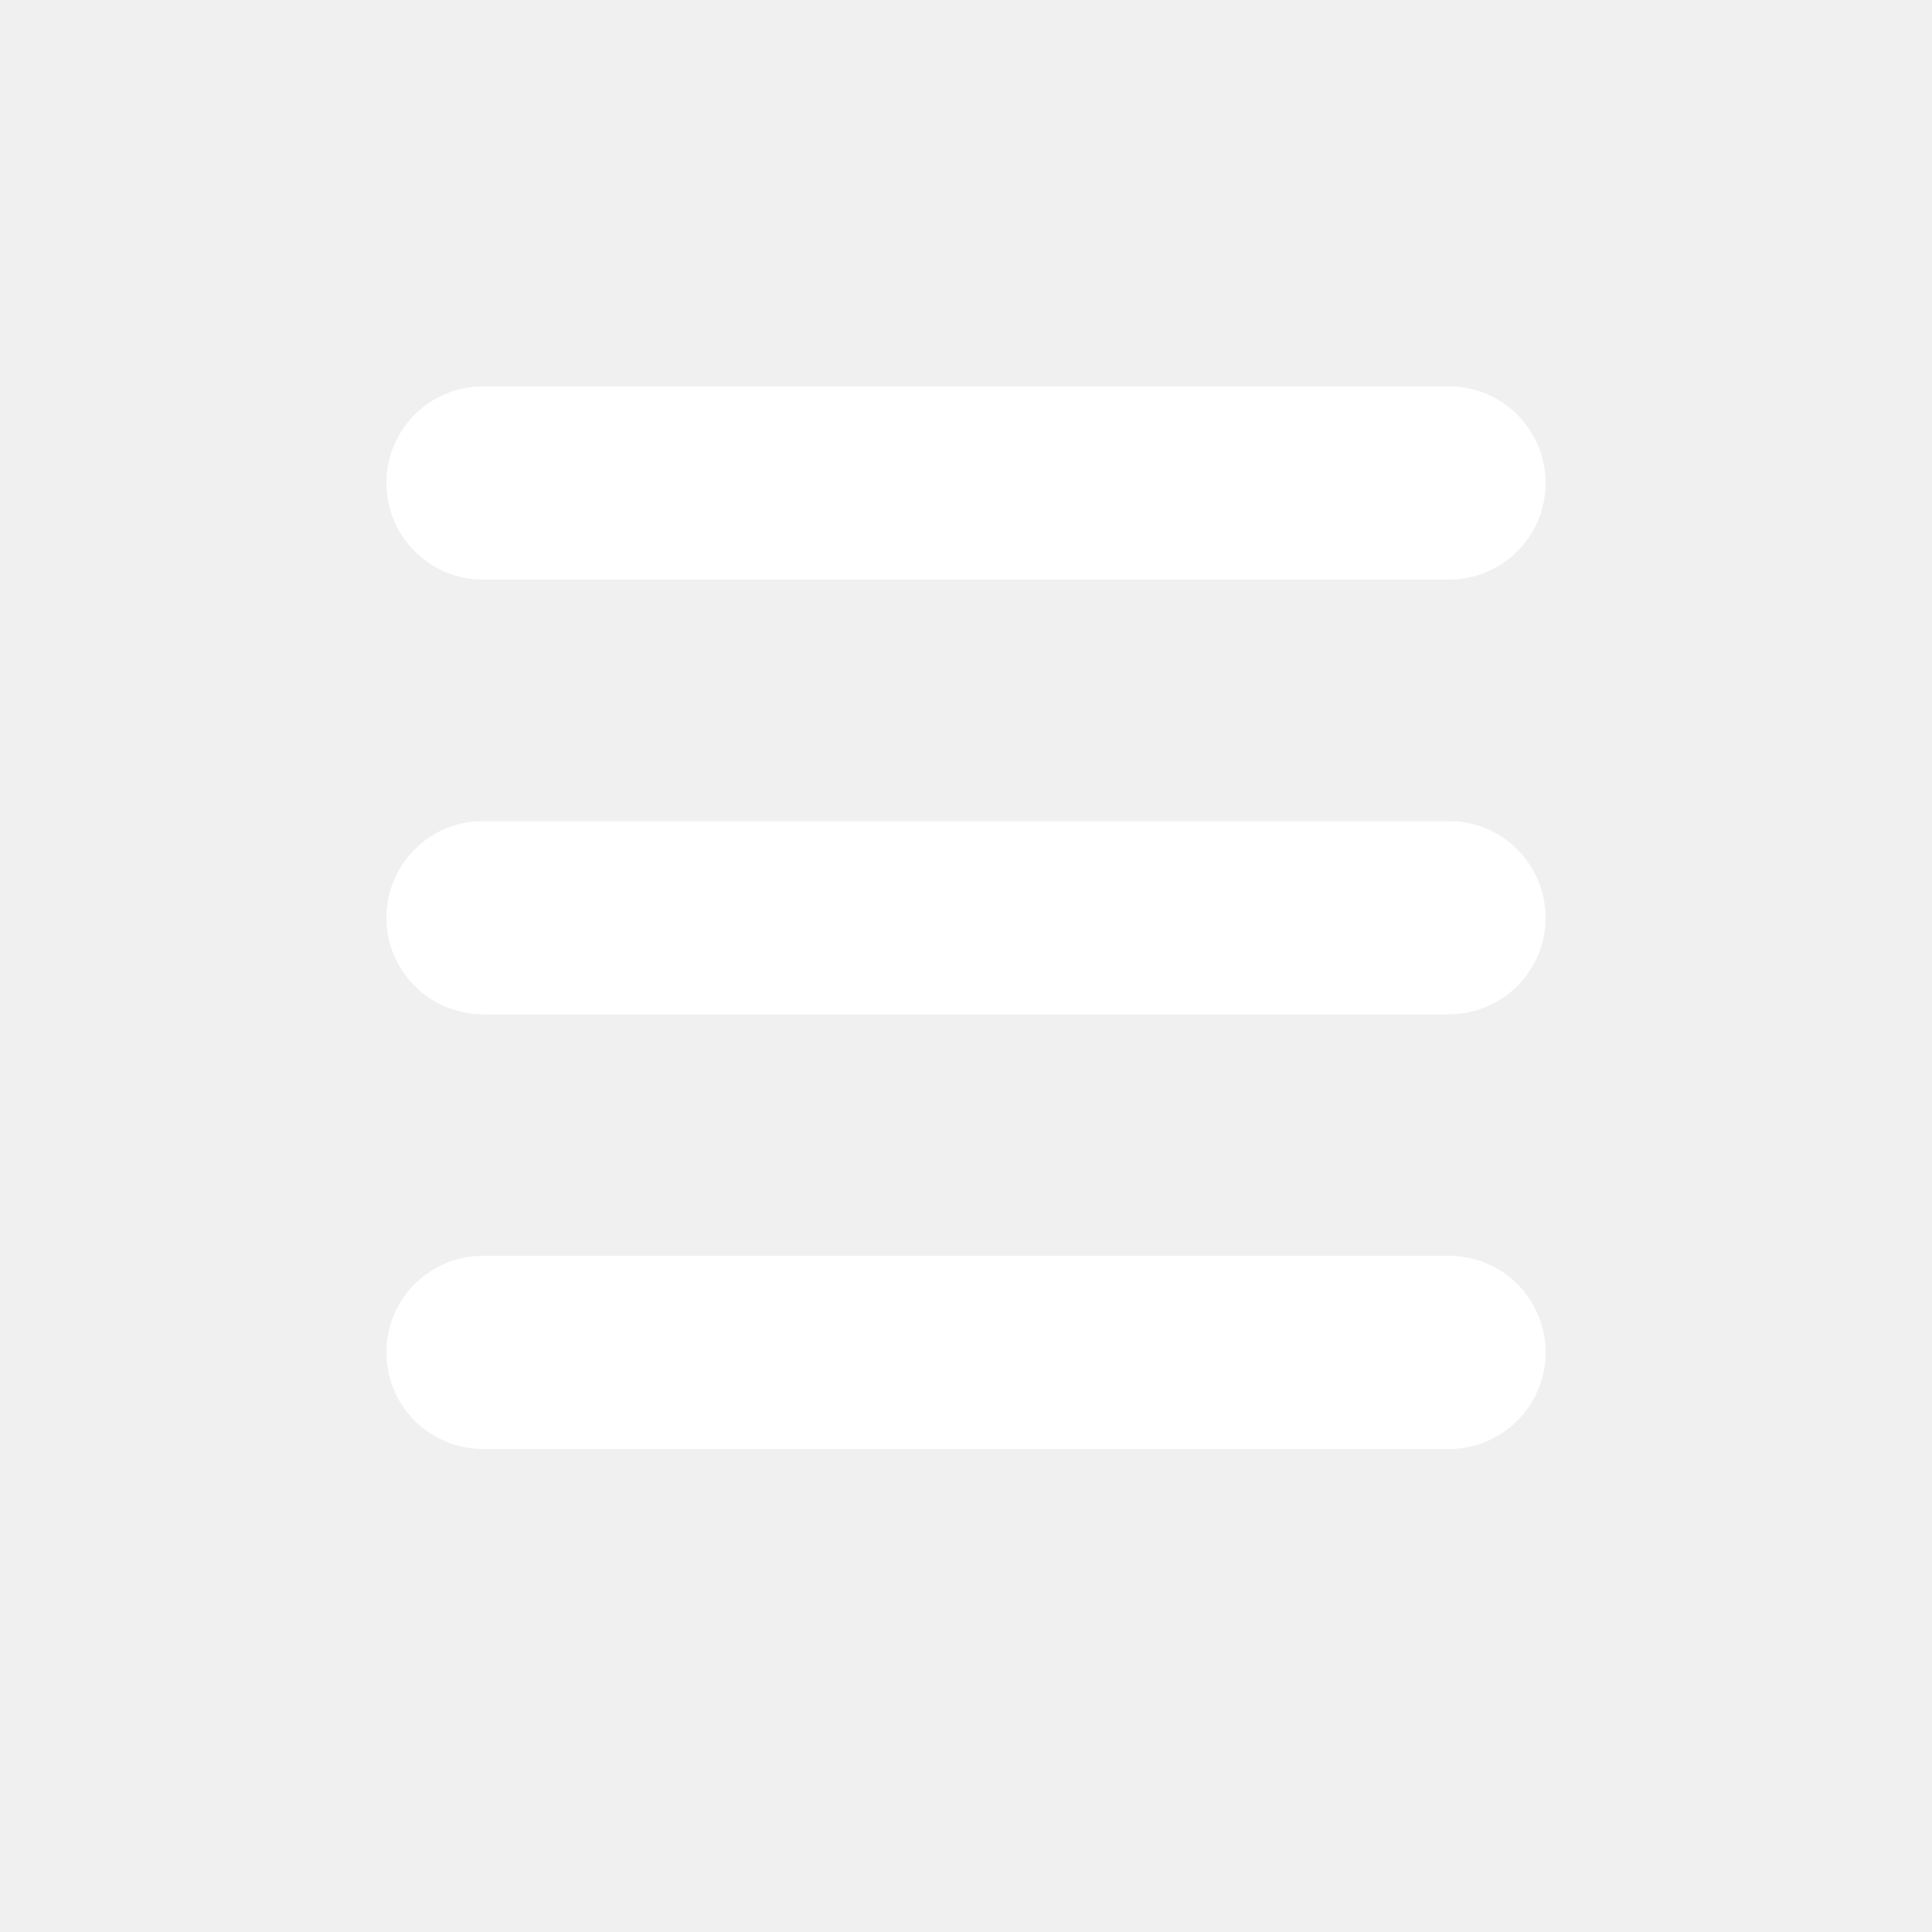
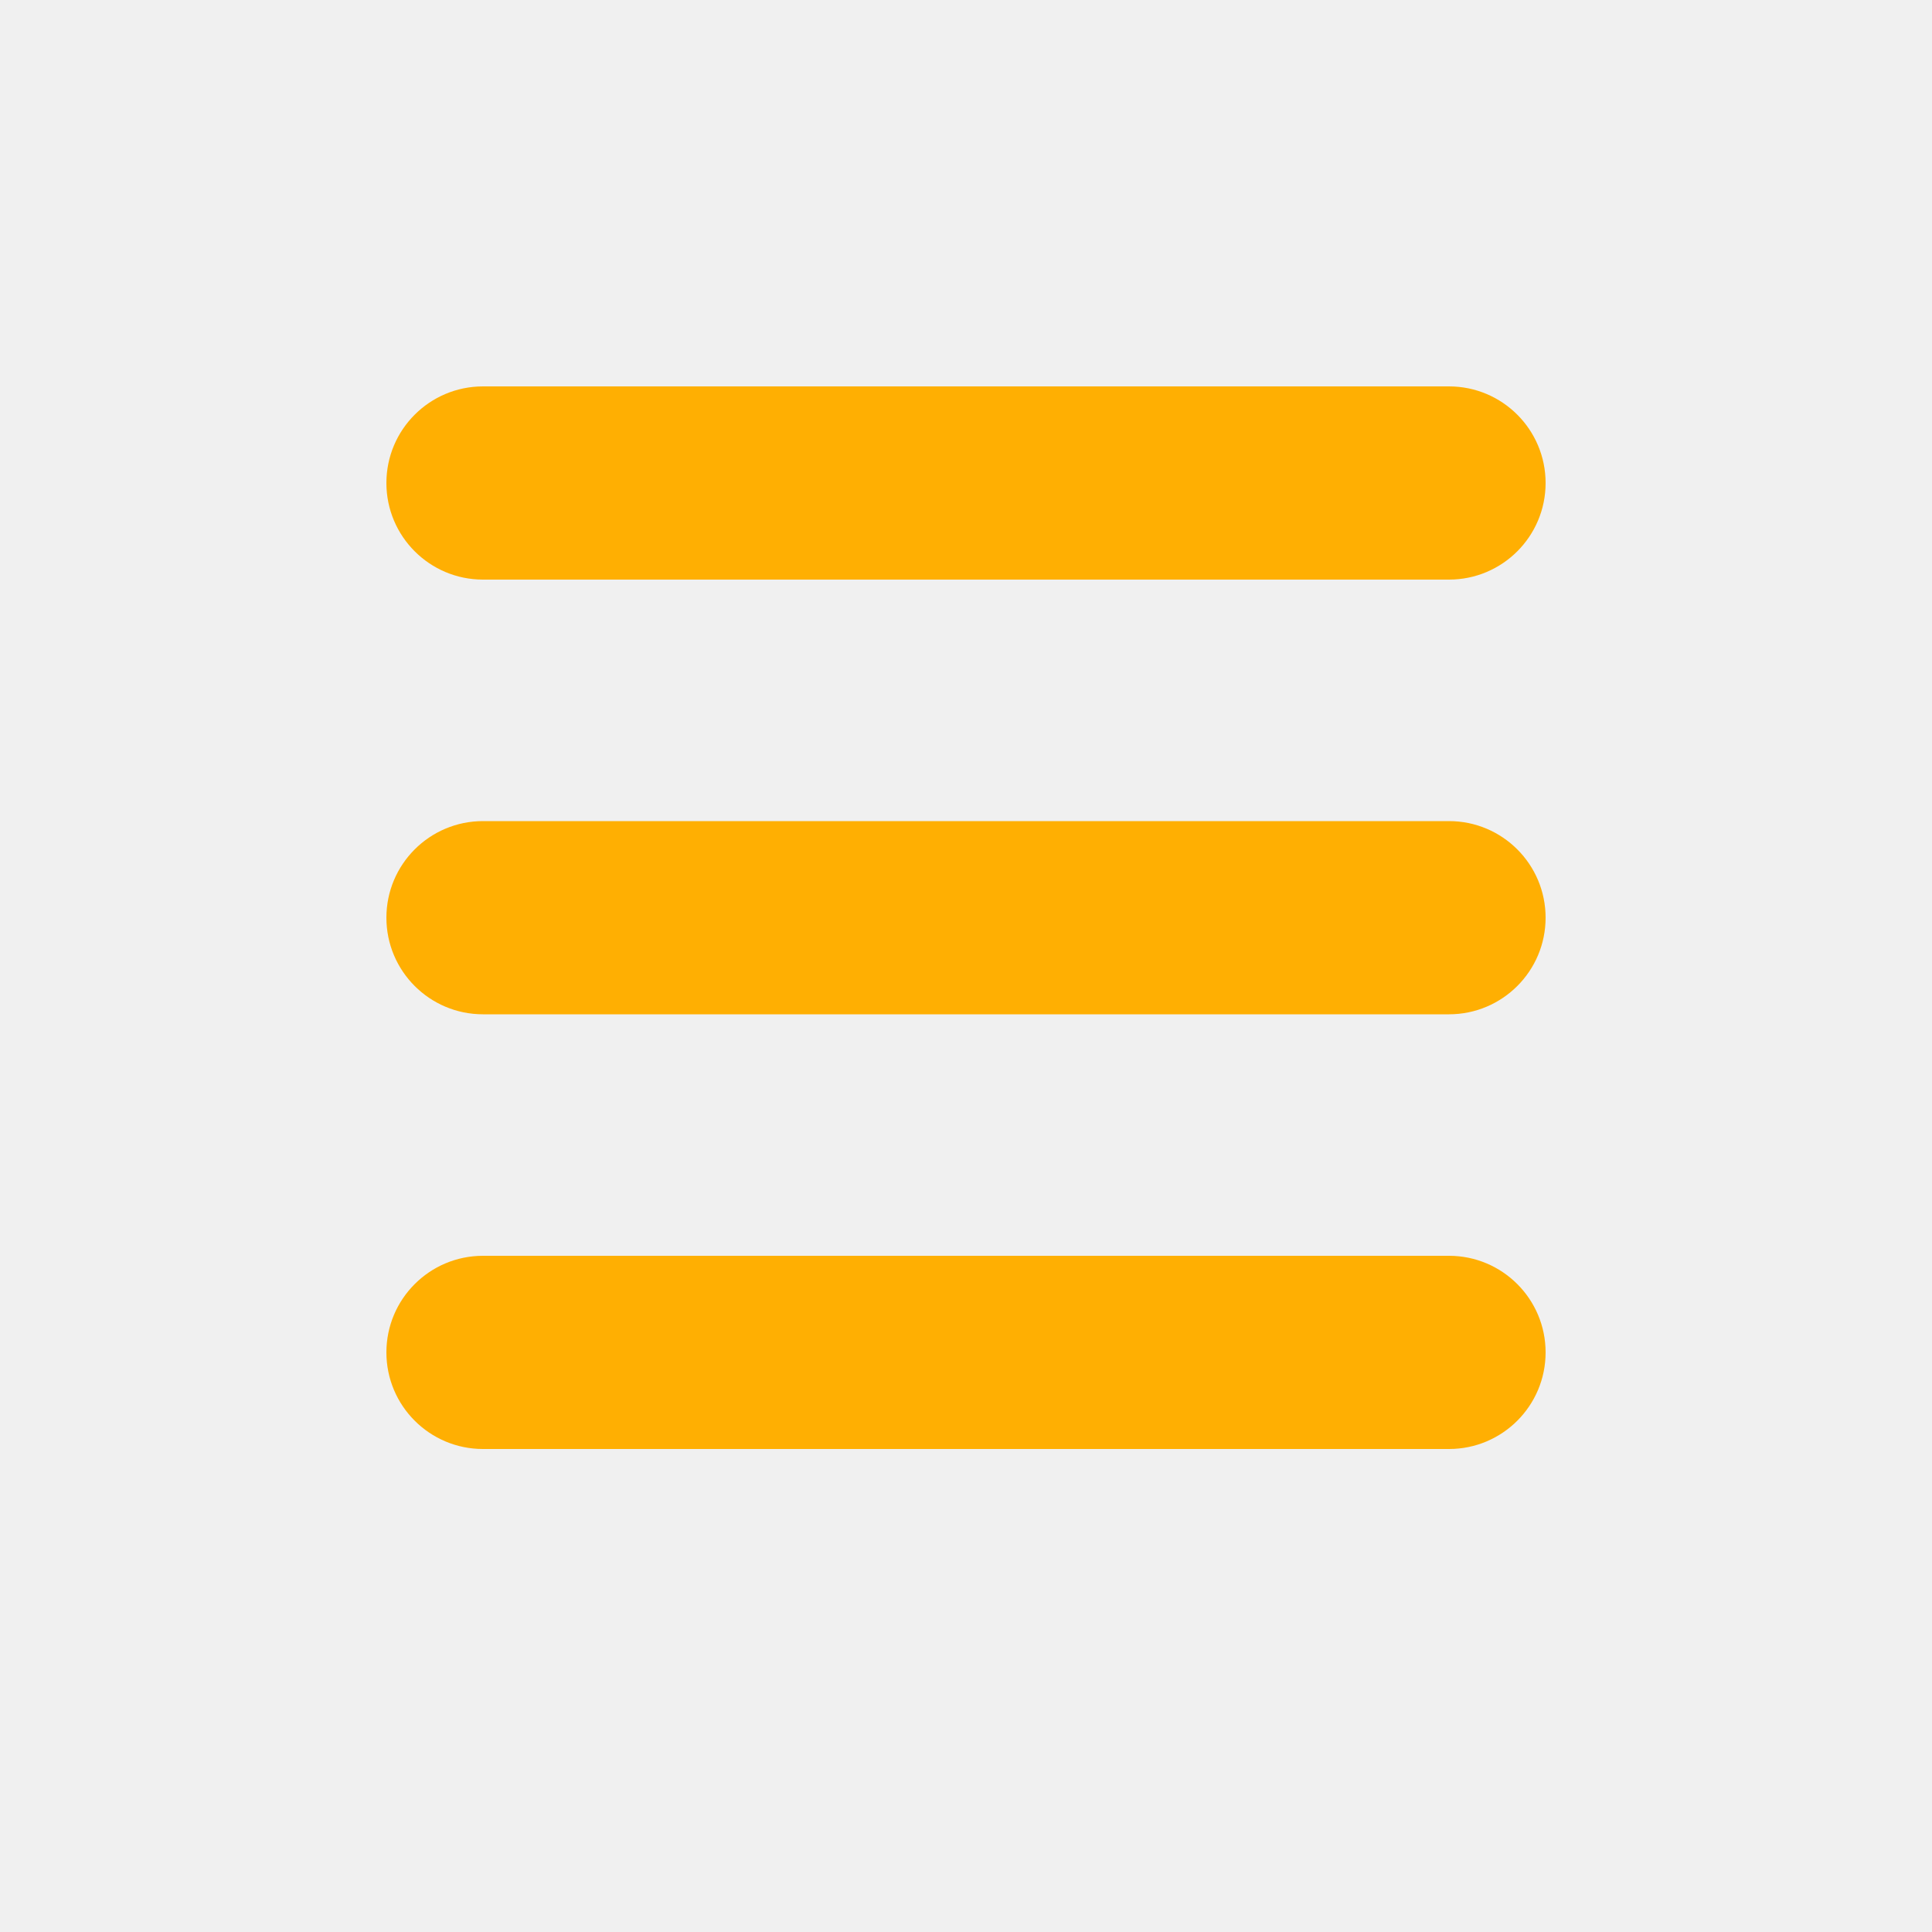
<svg xmlns="http://www.w3.org/2000/svg" height="40px" width="40px" version="1.1">
-   <rect x="8" y="8" width="24" height="4" rx="2" ry="2" fill="#FFFFFF" />
-   <rect x="8" y="17" width="24" height="4" rx="2" ry="2" fill="#FFFFFF" />
-   <rect x="8" y="26" width="24" height="4" rx="2" ry="2" fill="#FFFFFF" />
+   <rect x="8" y="8" width="24" height="4" rx="2" ry="2" fill="#FFAF02" />
+   <rect x="8" y="17" width="24" height="4" rx="2" ry="2" fill="#FFAF02" />
+   <rect x="8" y="26" width="24" height="4" rx="2" ry="2" fill="#FFAF02" />
</svg>
